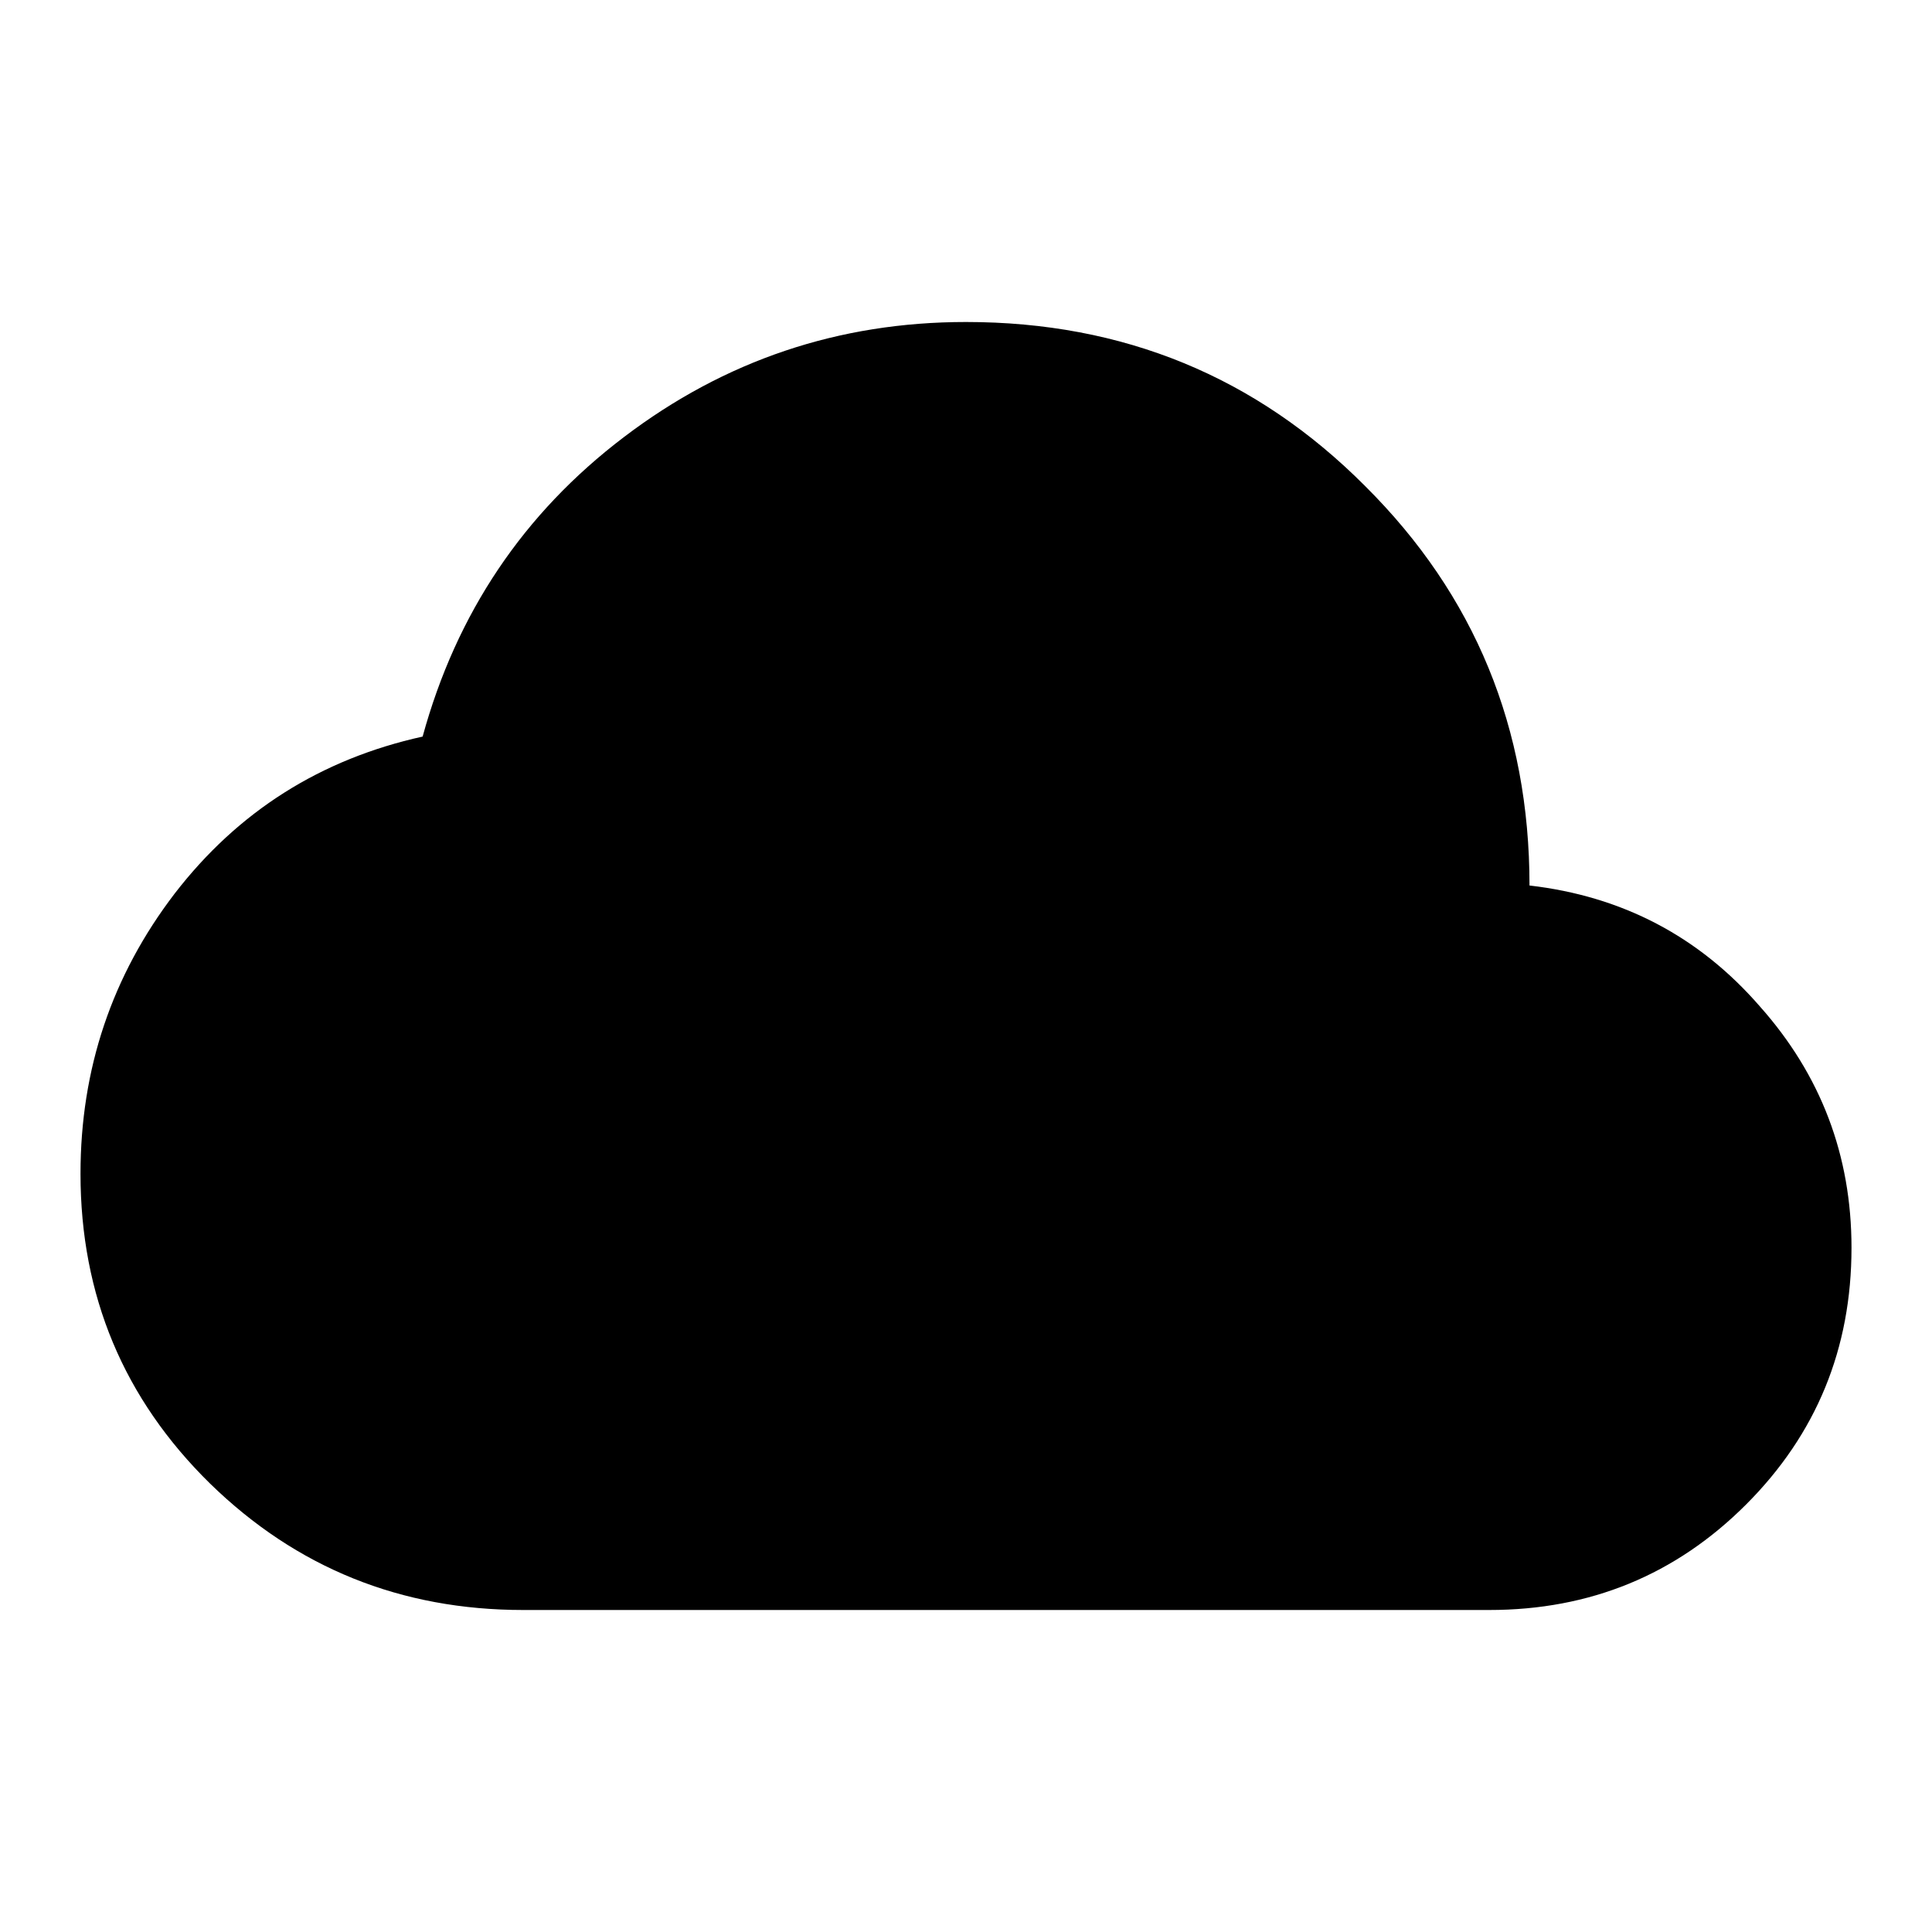
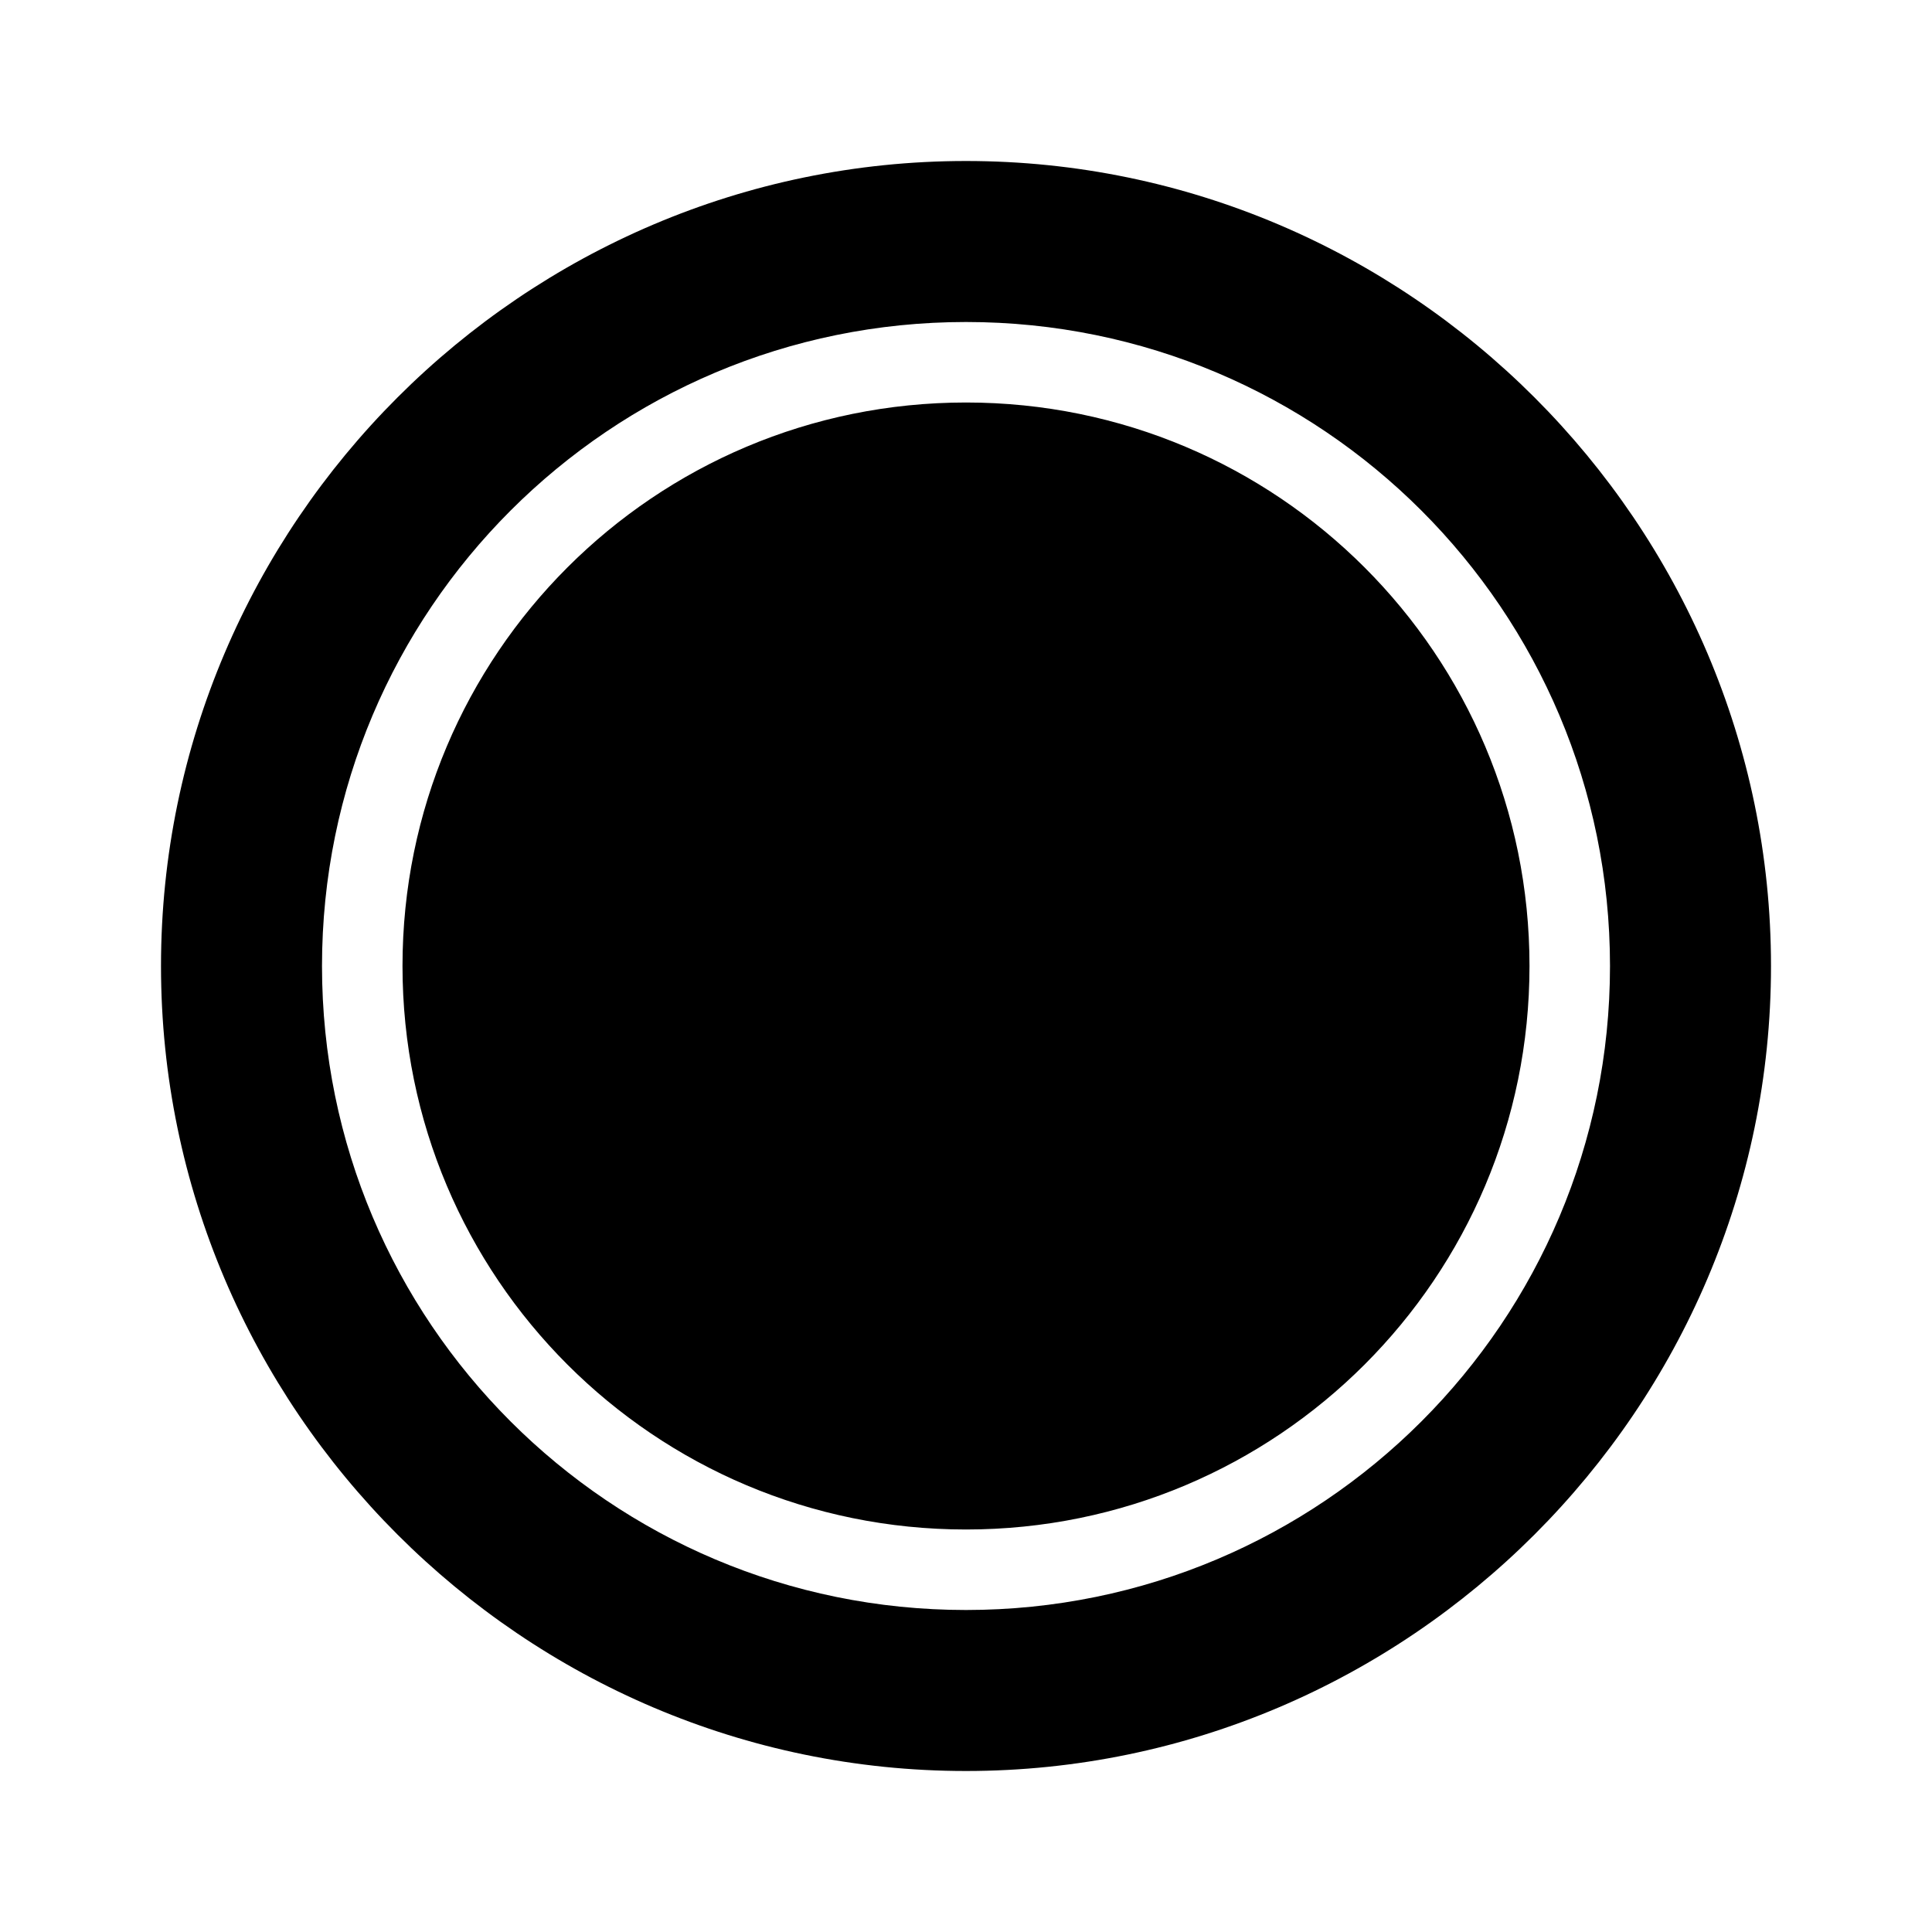
<svg xmlns="http://www.w3.org/2000/svg" viewBox="0 0 24 24">
-   <path d="M6.5 20Q4.22 20 2.61 18.43 1 16.85 1 14.58 1 12.63 2.17 11.1 3.35 9.57 5.25 9.15 5.88 6.85 7.75 5.43 9.63 4 12 4 14.93 4 16.96 6.04 19 8.07 19 11 20.73 11.2 21.86 12.5 23 13.78 23 15.5 23 17.38 21.69 18.69 20.38 20 18.5 20Z" />
+   <path d="M12 5C15.87 5 19 8.13 19 12C19 15.87 15.87 19 12 19C8.13 19 5 15.87 5 12C5 8.13 8.13 5 12 5M12 2C17.5 2 22 6.5 22 12C22 17.5 17.5 22 12 22C6.5 22 2 17.5 2 12C2 6.5 6.5 2 12 2M12 4C7.58 4 4 7.58 4 12C4 16.42 7.58 20 12 20C16.42 20 20 16.42 20 12C20 7.58 16.42 4 12 4Z" />
</svg>
